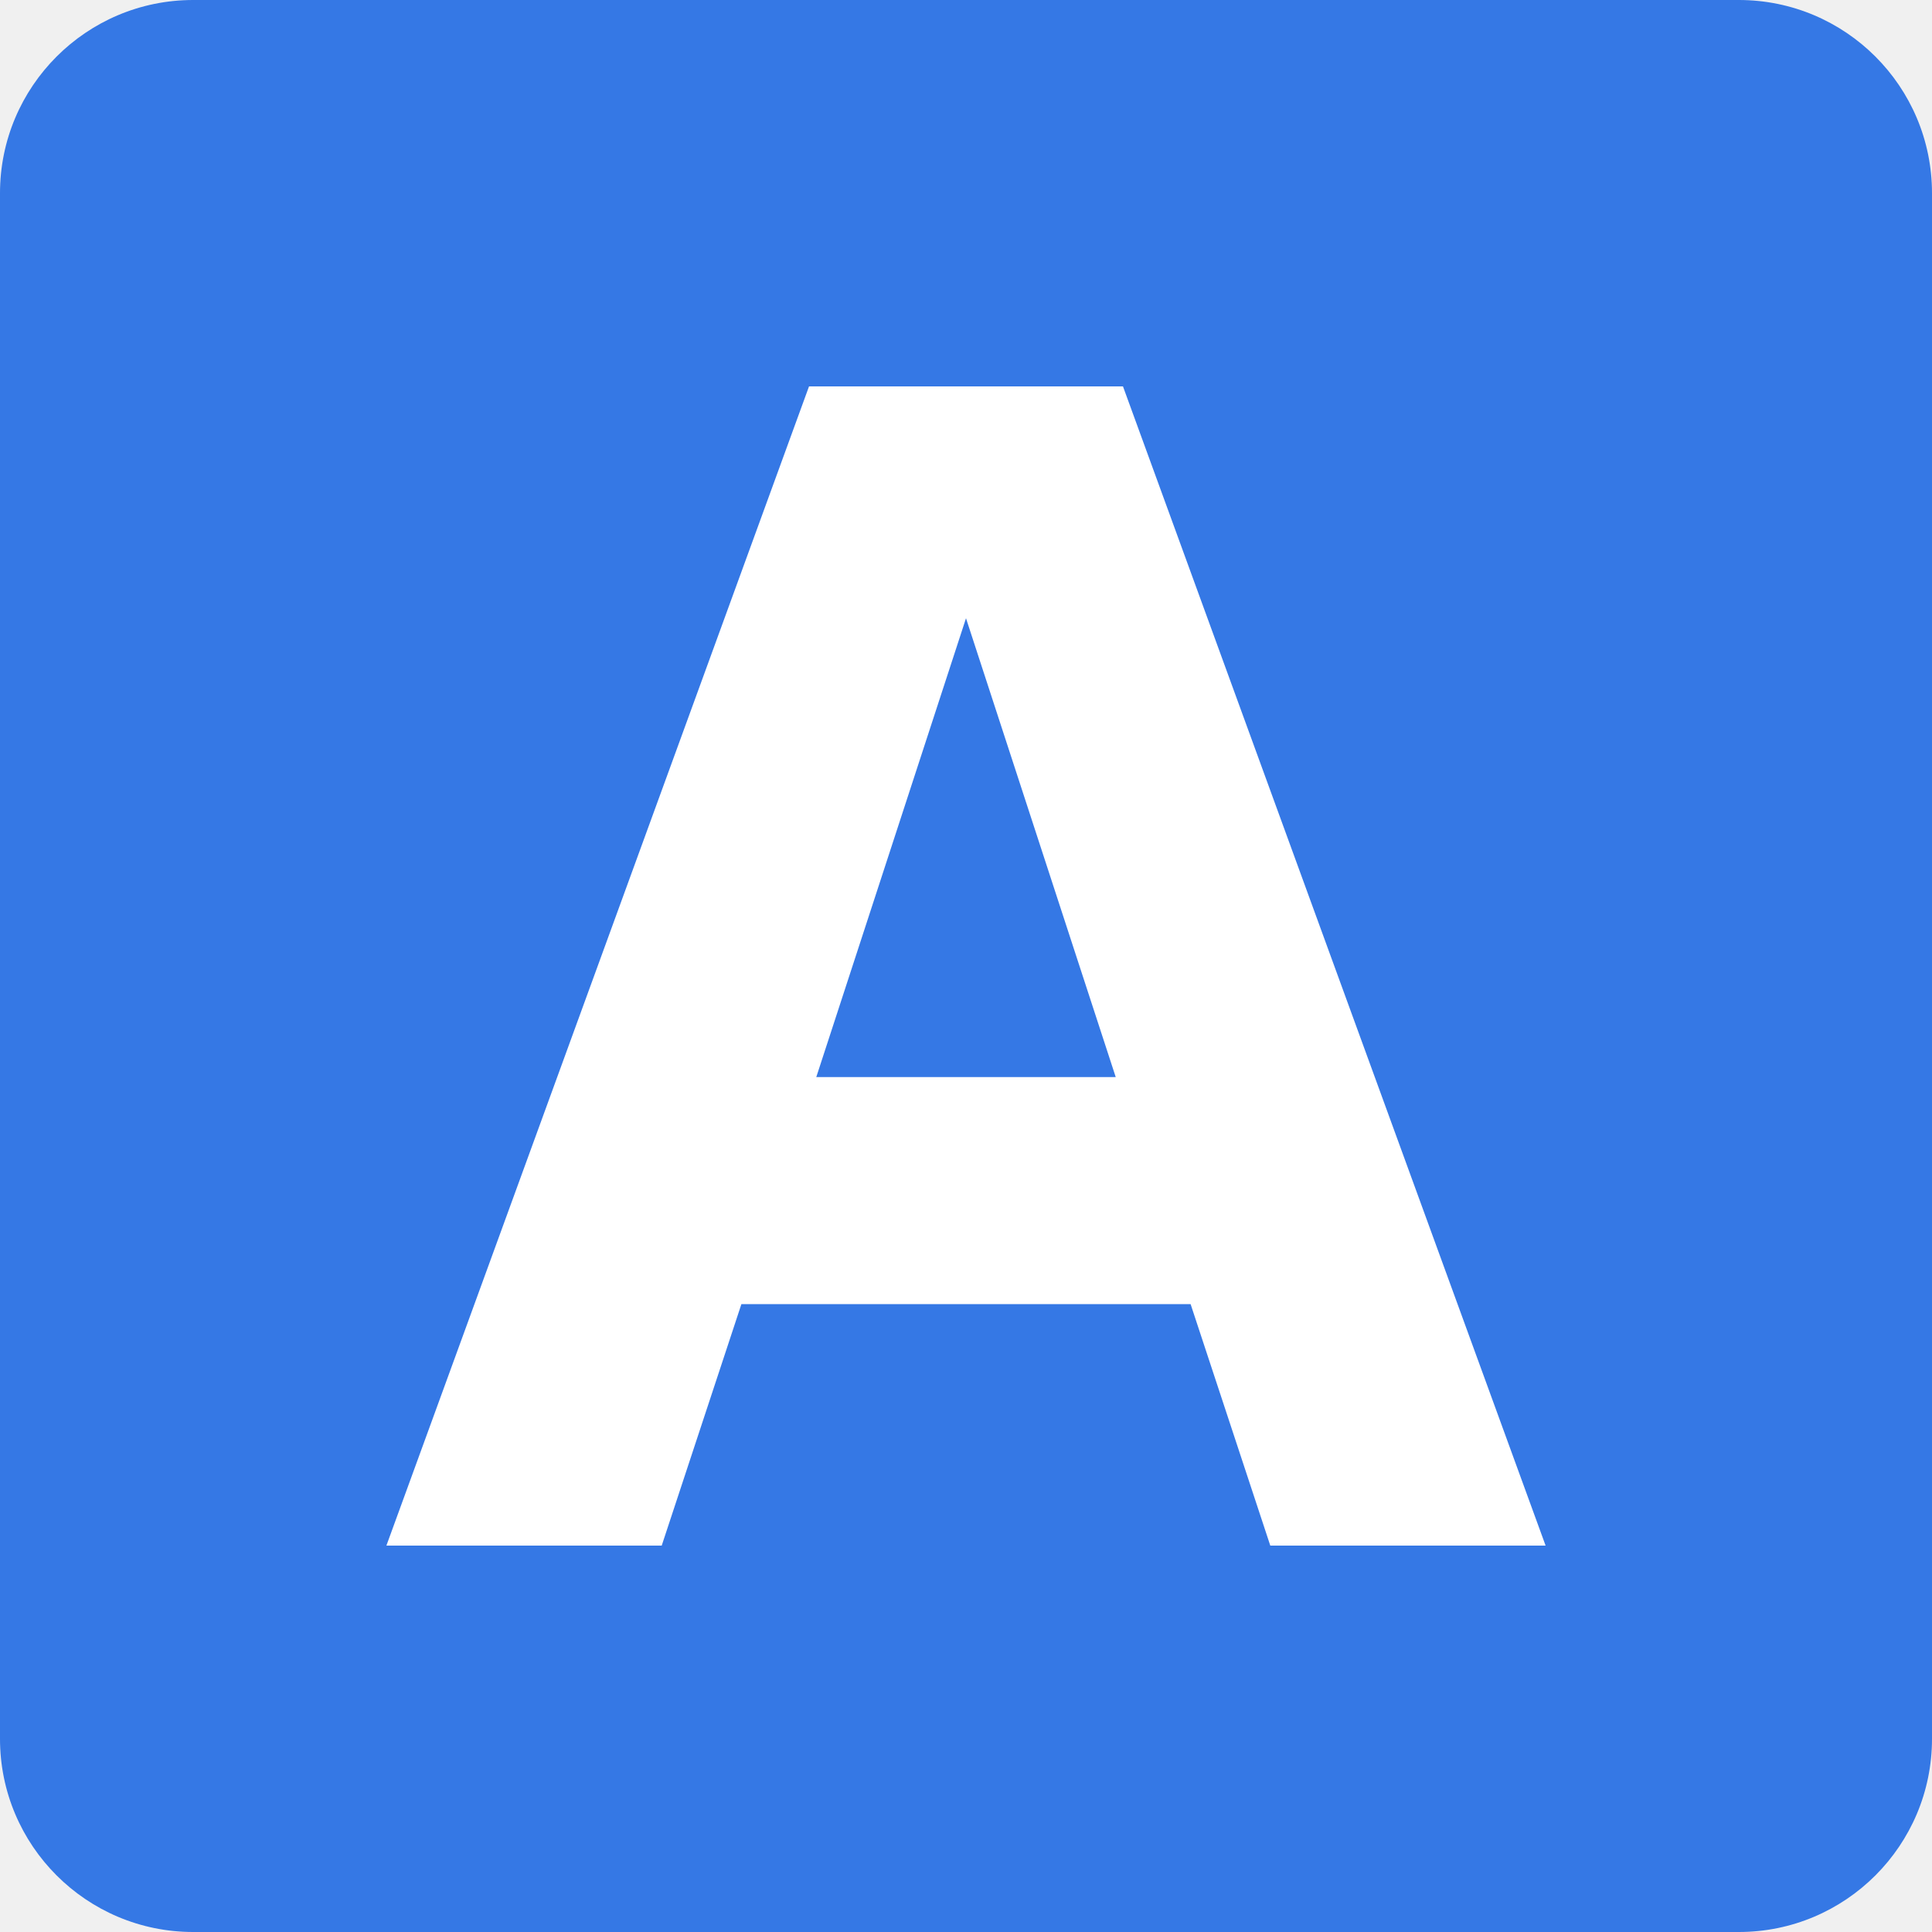
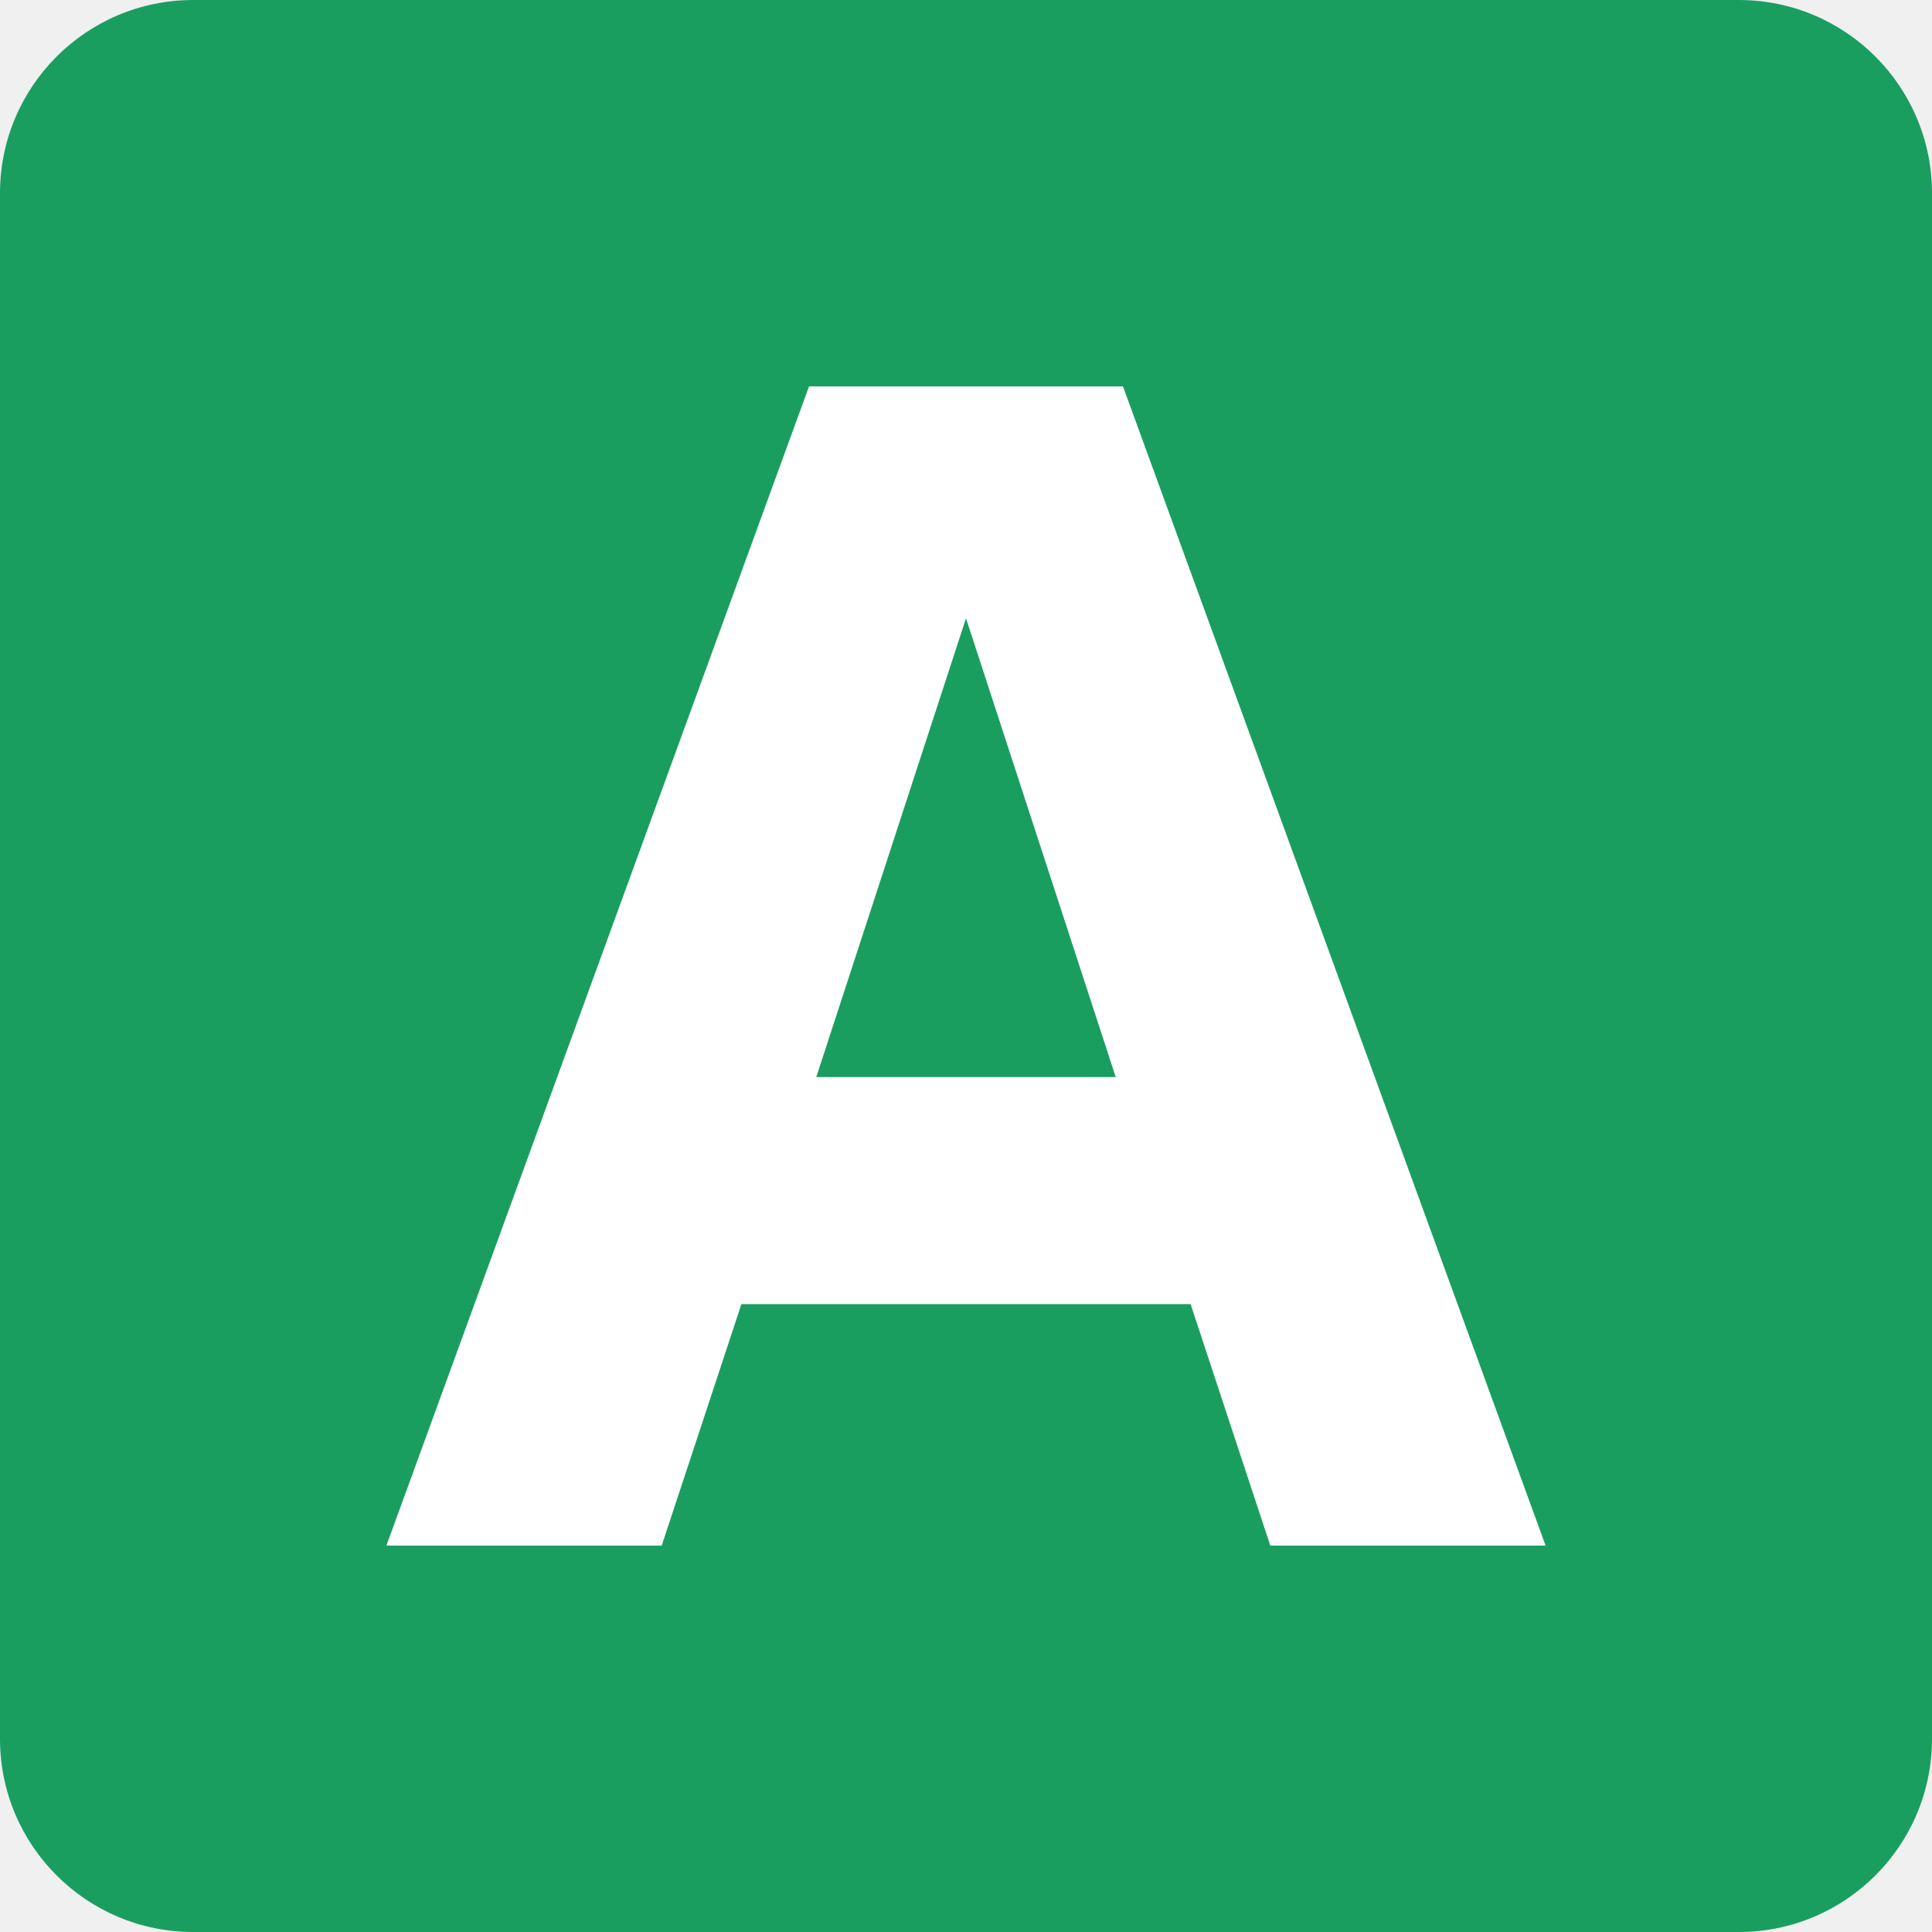
<svg xmlns="http://www.w3.org/2000/svg" width="52" height="52" viewBox="0 0 80 80" fill="none" style="display:block;">
-   <rect width="80" height="80" rx="8" fill="#3578E5" />
+   <rect width="80" height="80" rx="8" fill="#1a9e60" />
  <path fill="#FFF" d="M33.5 16h13L64 64H52.6l-3.3-10H30.7l-3.3 10H16l17.5-48Zm.3 28.6h12.4L40 25.6l-6.2 19Z" />
</svg>
